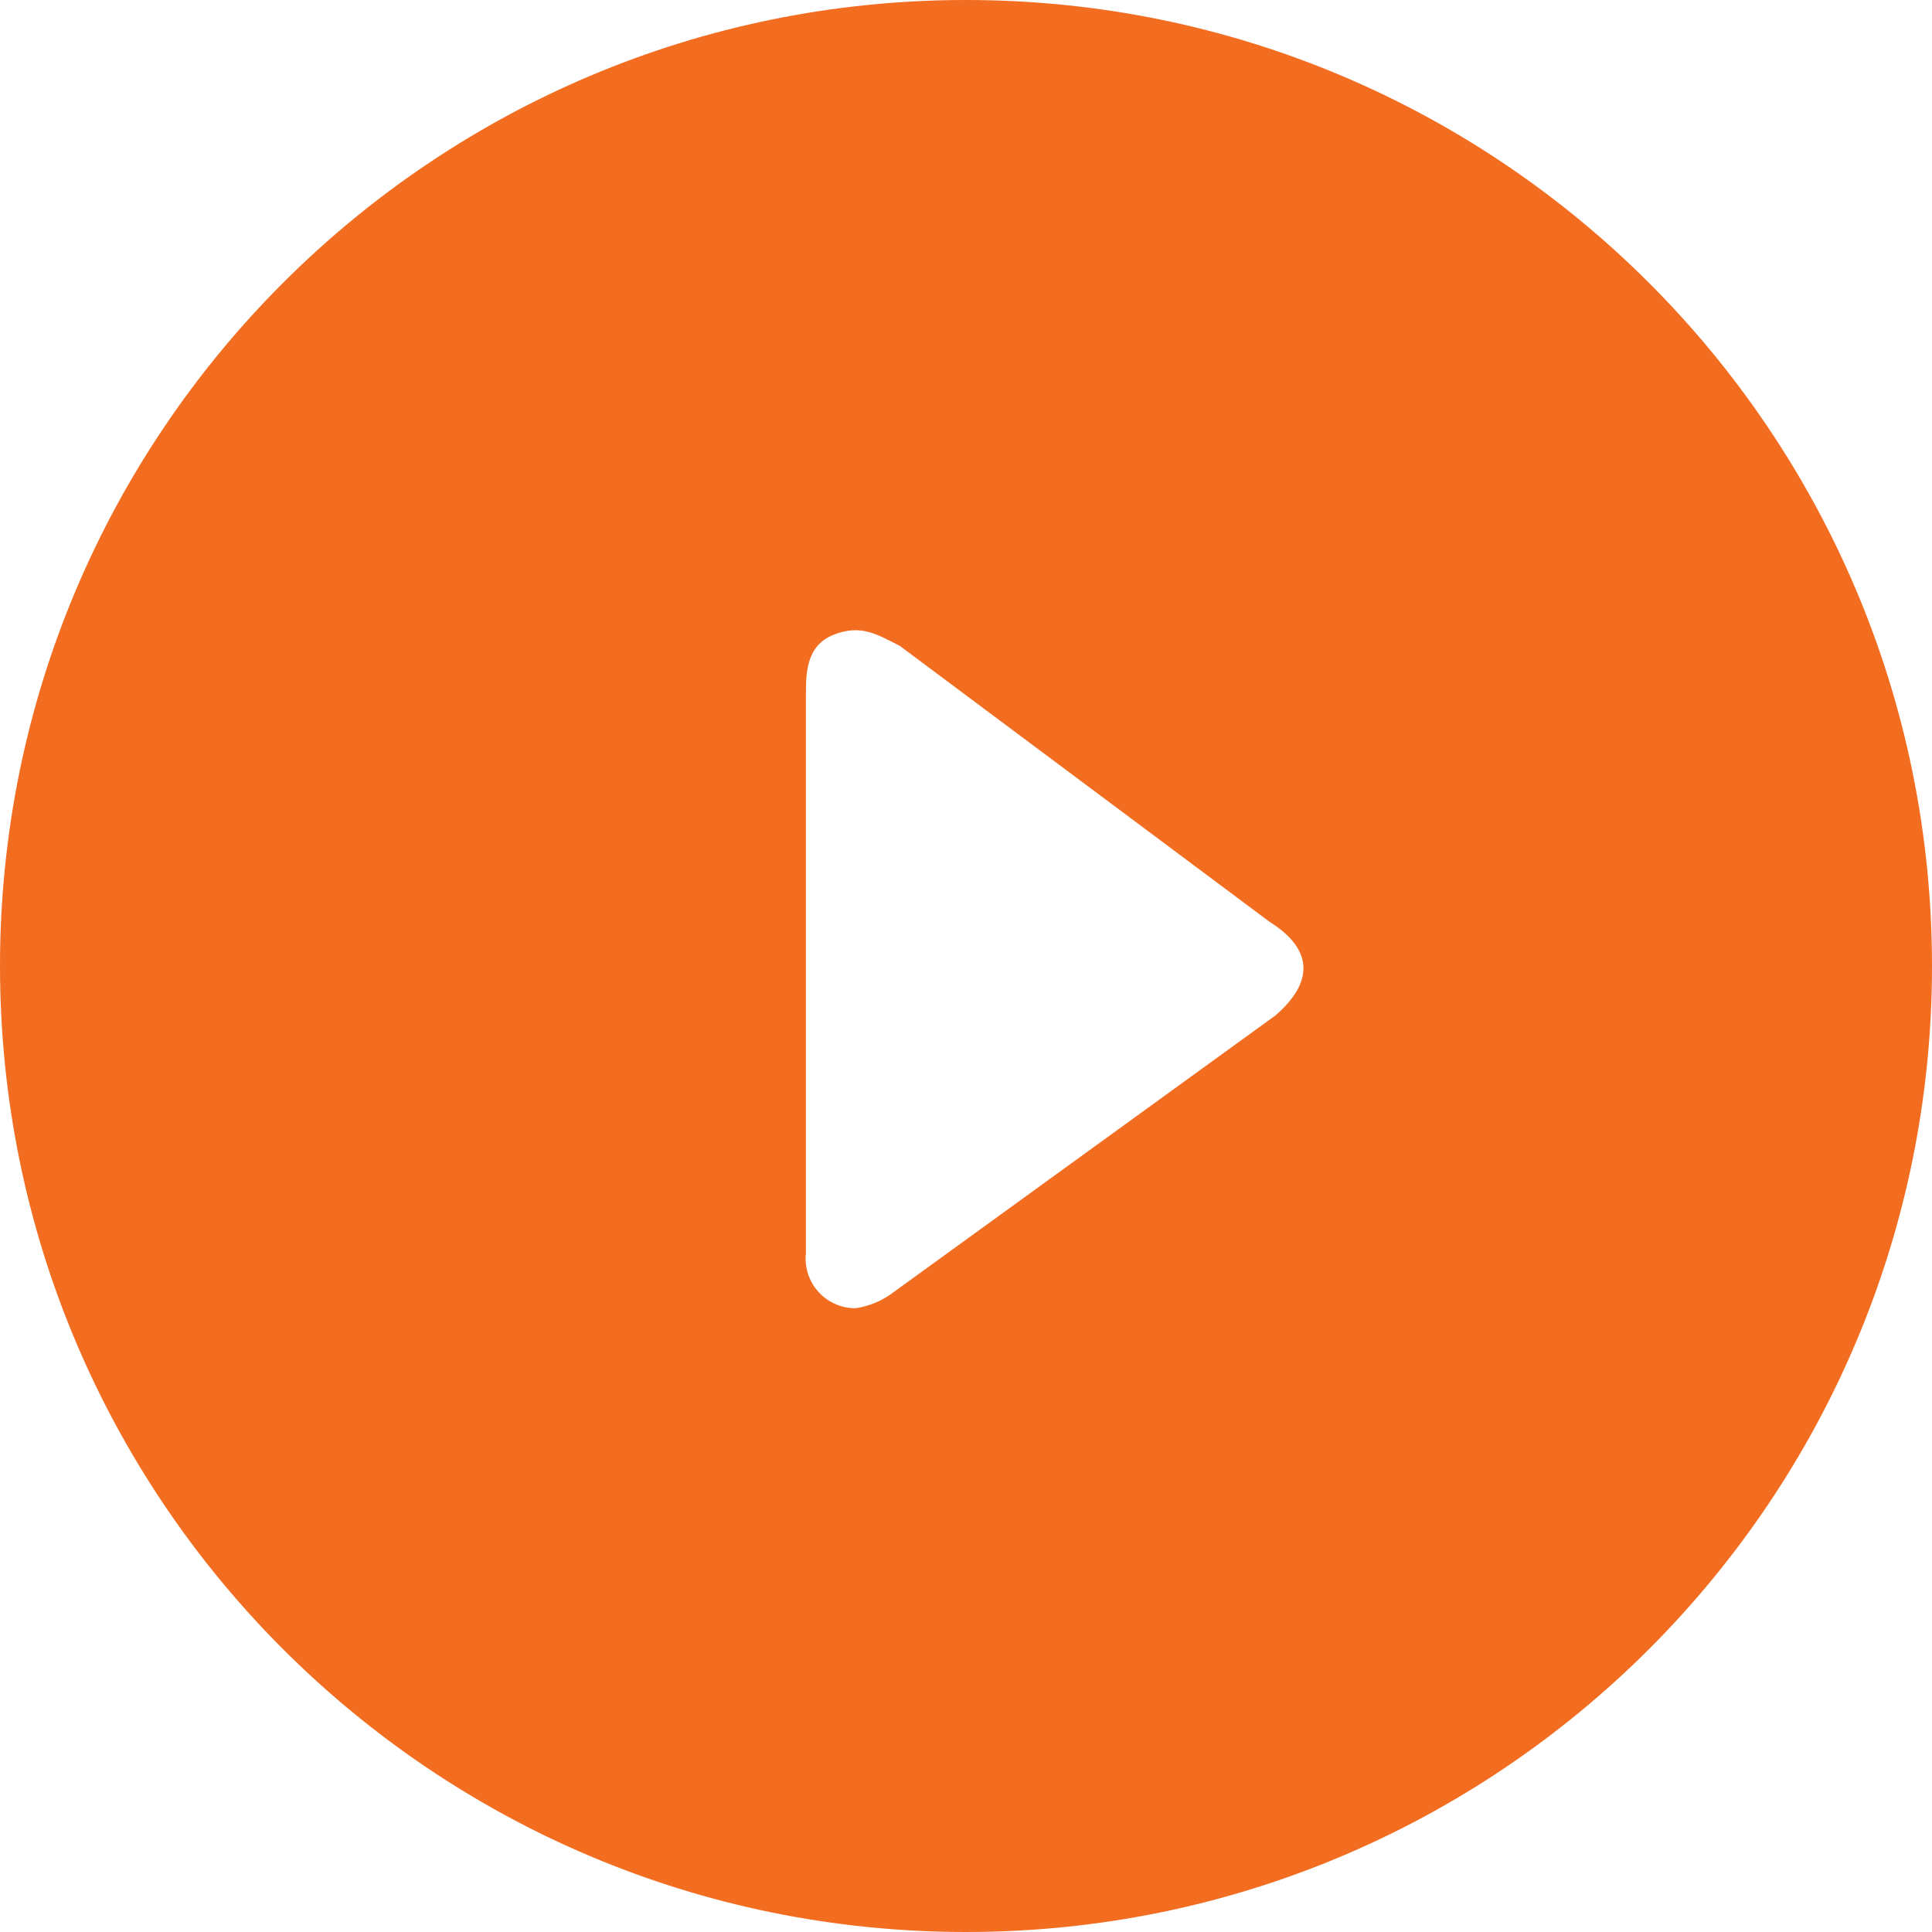
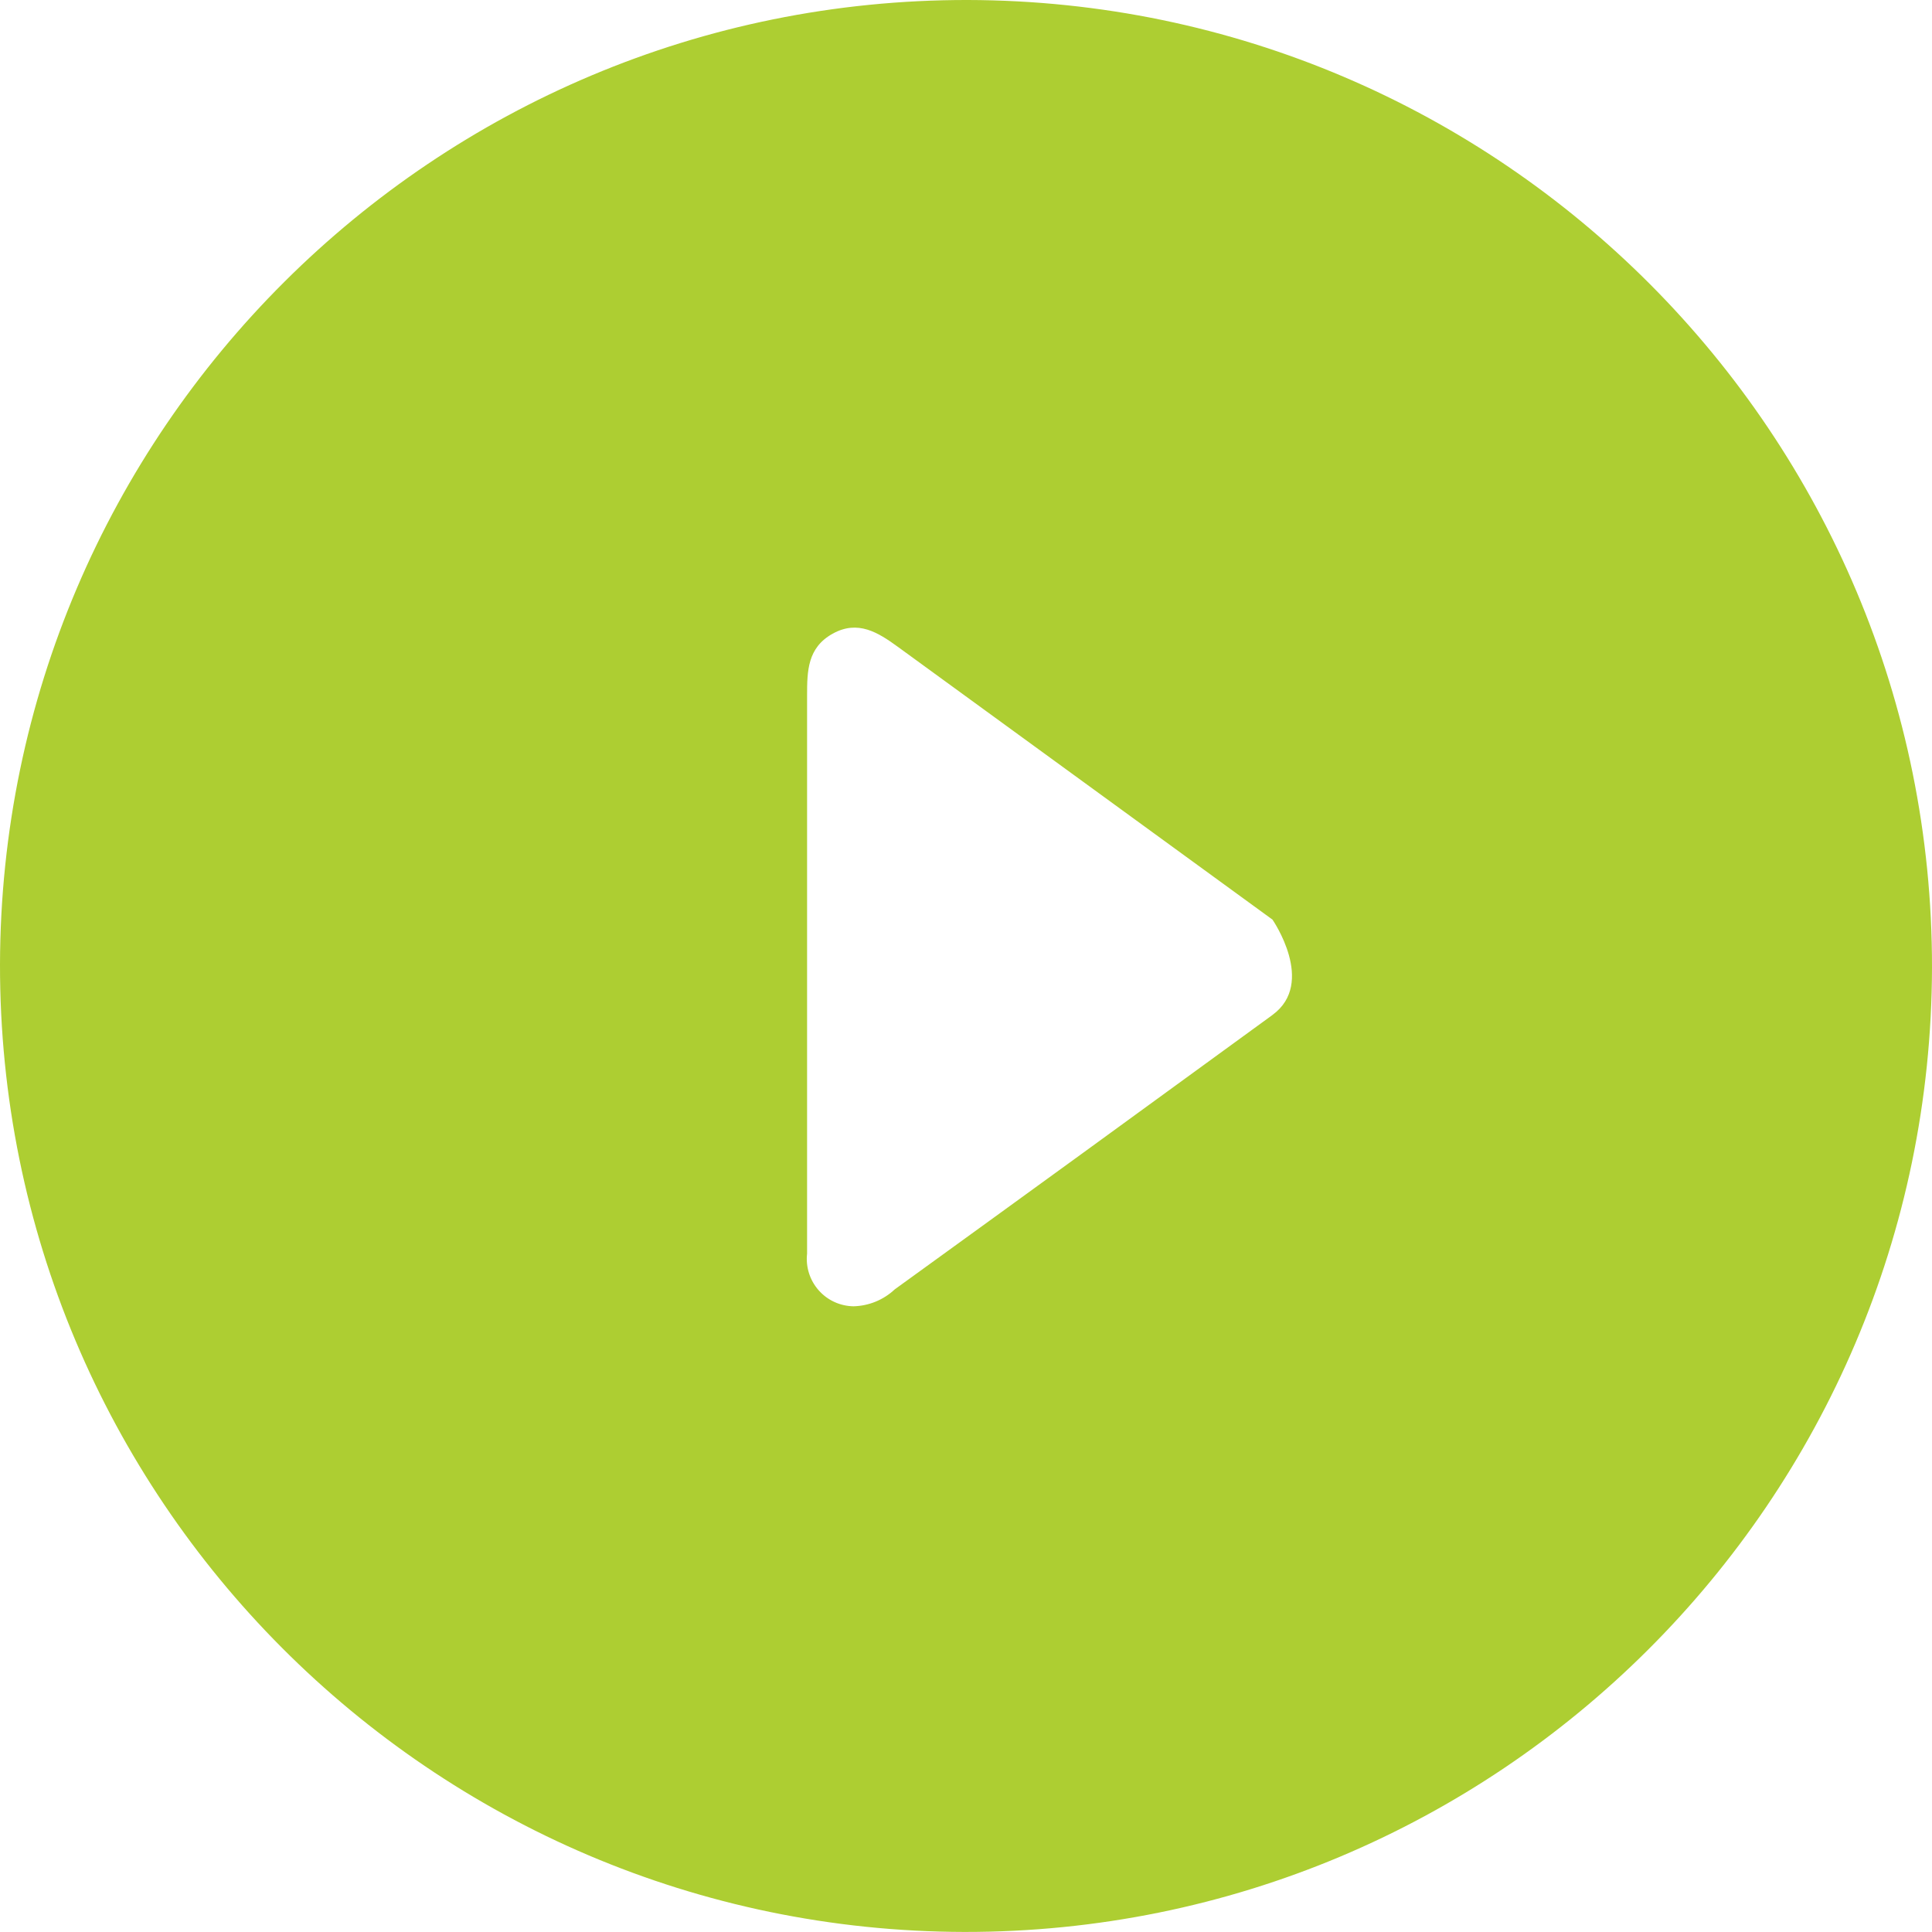
- <svg xmlns="http://www.w3.org/2000/svg" viewBox="0 0 35 35">
-   <path d="M23.1,18.4l-6.9,5a1.5,1.5,0,0,1-.7.3.9.9,0,0,1-.9-1V12.6c0-.4,0-.9.5-1.1s.8,0,1.2.2l6.7,5C23.8,17.2,23.8,17.8,23.1,18.4ZM17.5,0A17.5,17.5,0,1,0,35,17.5,17.5,17.5,0,0,0,17.5,0Z" fill="#f36d21" />
+ <svg xmlns="http://www.w3.org/2000/svg" width="37.068" height="37.065" viewBox="0 0 37.068 37.065">
+   <path id="Trazado_100525" data-name="Trazado 100525" d="M-571.432,1769.264a18.545,18.545,0,0,0-18.568,18.5,18.542,18.542,0,0,0,18.5,18.567,18.543,18.543,0,0,0,18.568-18.5A18.544,18.544,0,0,0-571.432,1769.264Zm5.847,19.473q-3.619,2.64-7.249,5.266a1.2,1.2,0,0,1-.789.324.909.909,0,0,1-.892-1.01q0-1.917,0-3.834c0-2.291,0-4.582,0-6.872,0-.472.006-.92.491-1.189s.872-.023,1.253.254c2.395,1.745,7.185,5.232,7.185,5.232S-564.744,1788.123-565.585,1788.736Z" transform="translate(590 -1769.264)" fill="#adce32" />
</svg>
